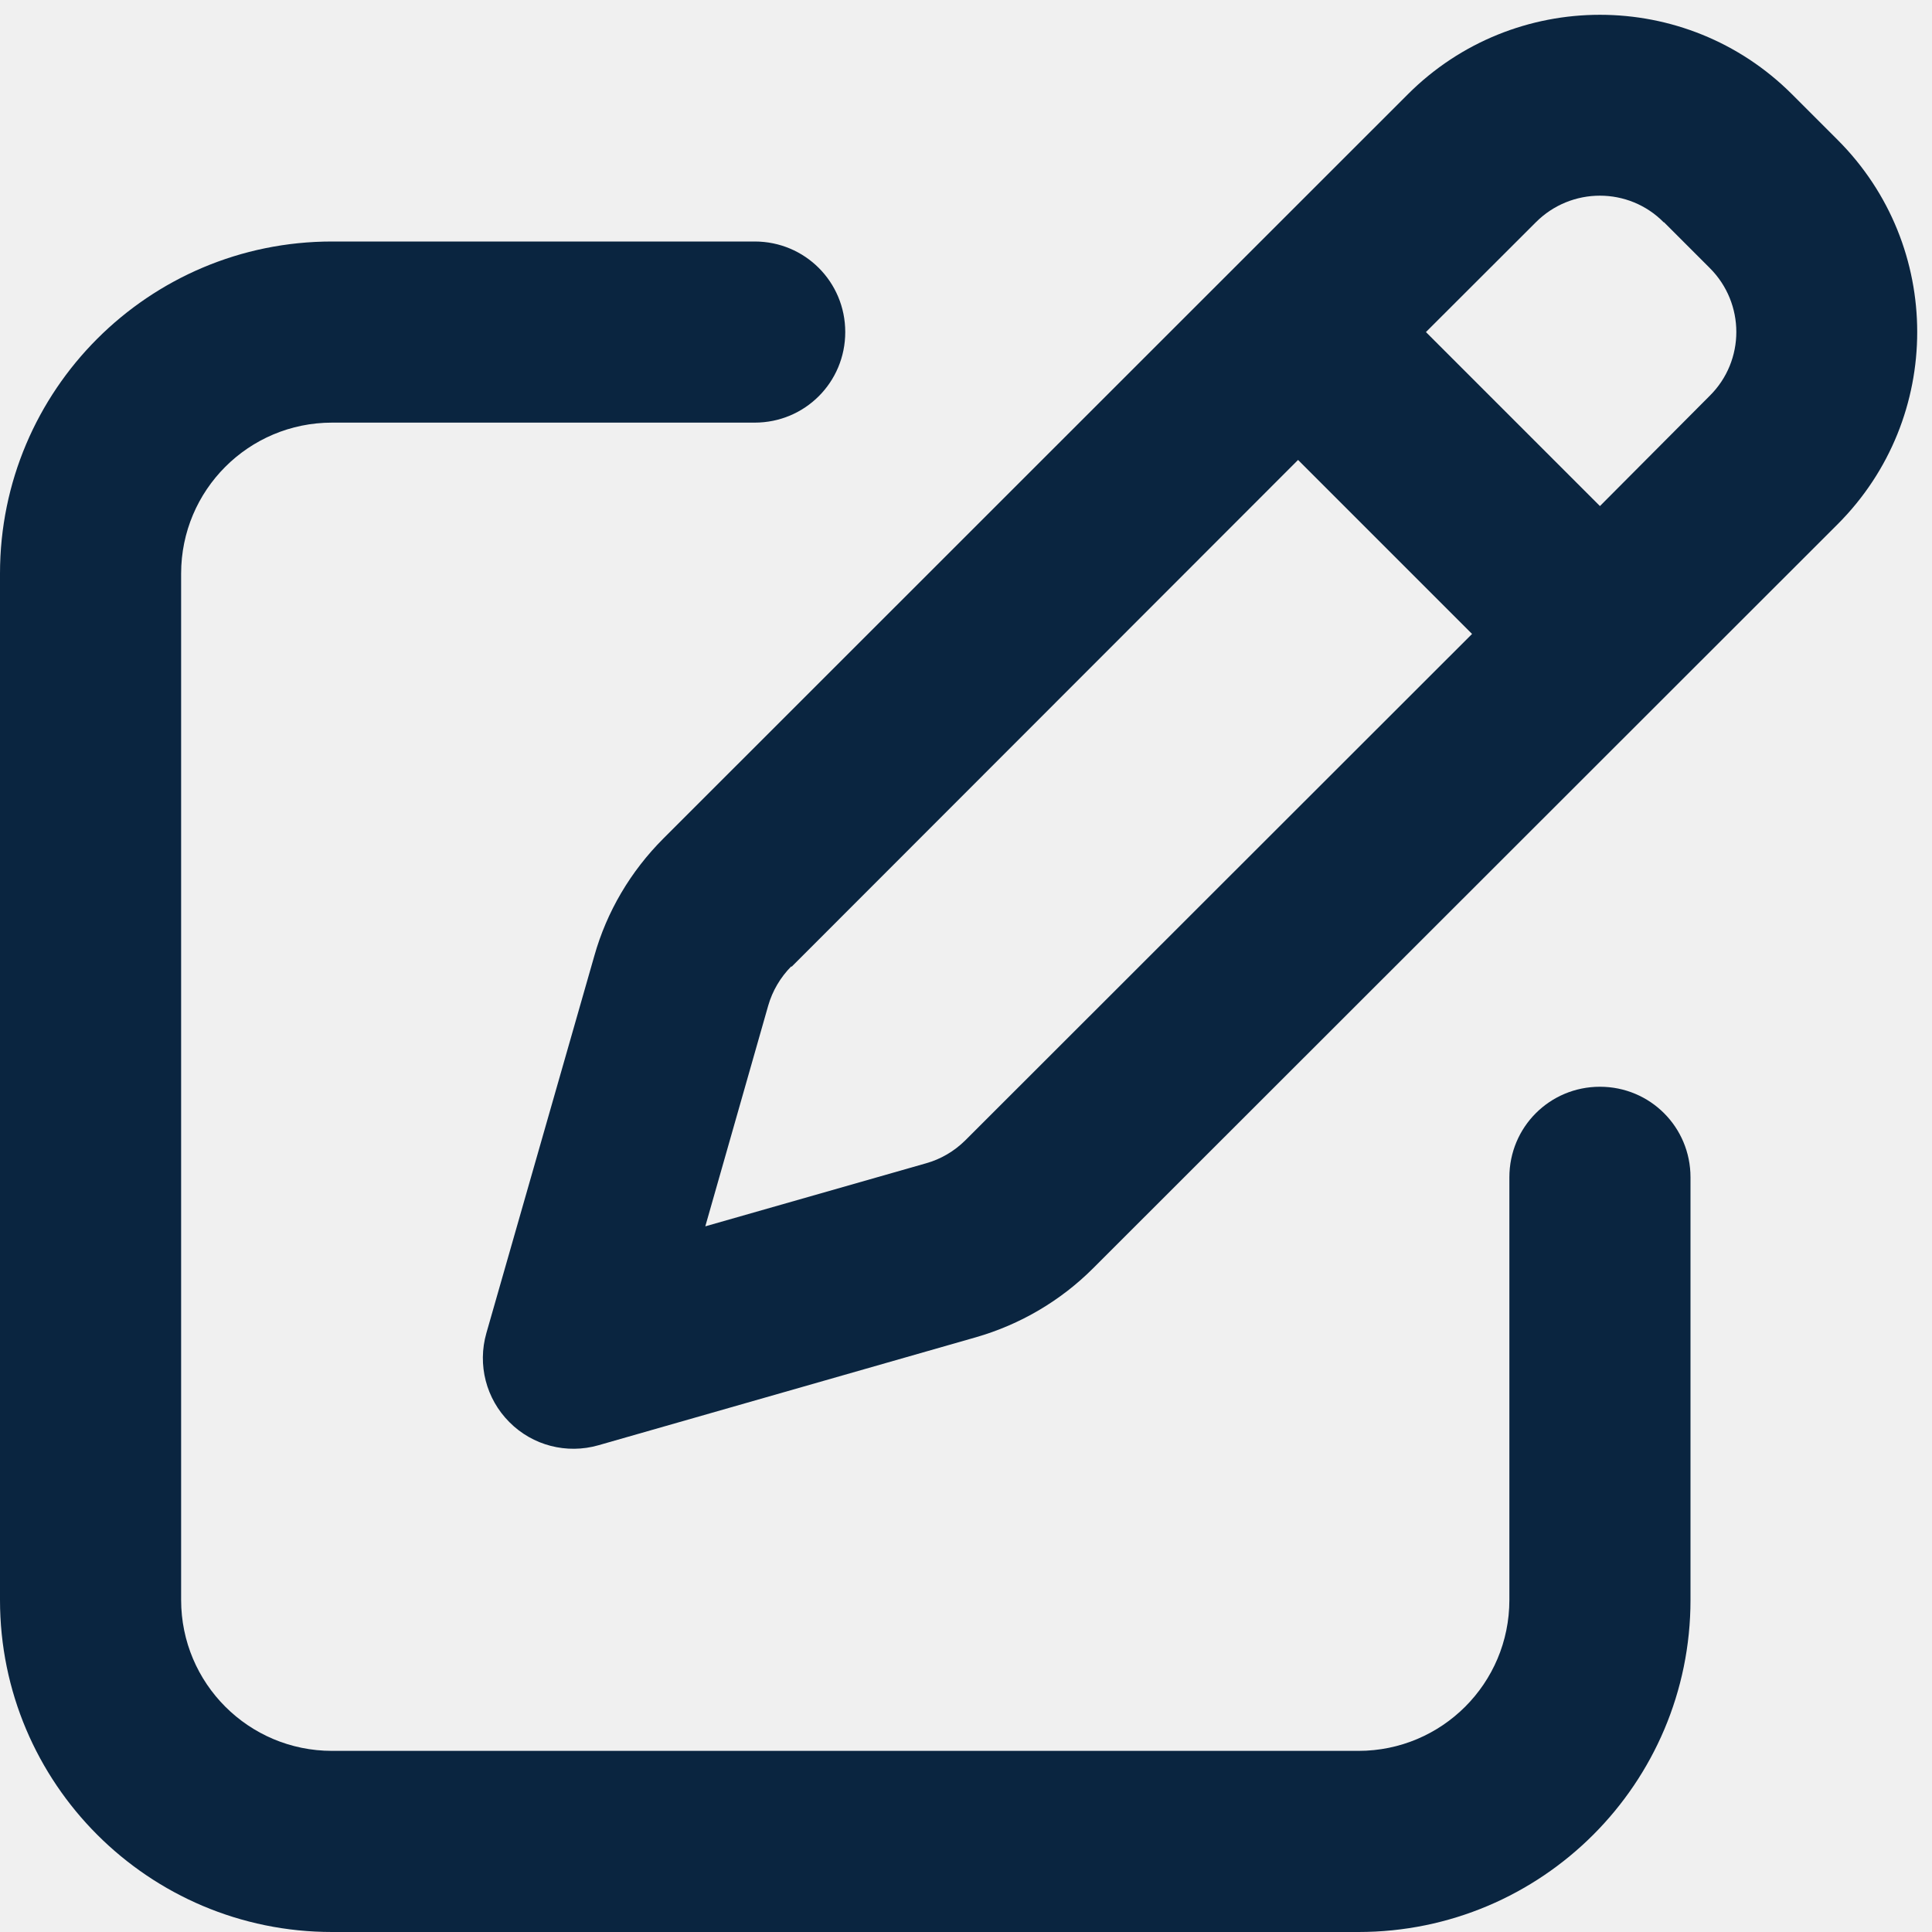
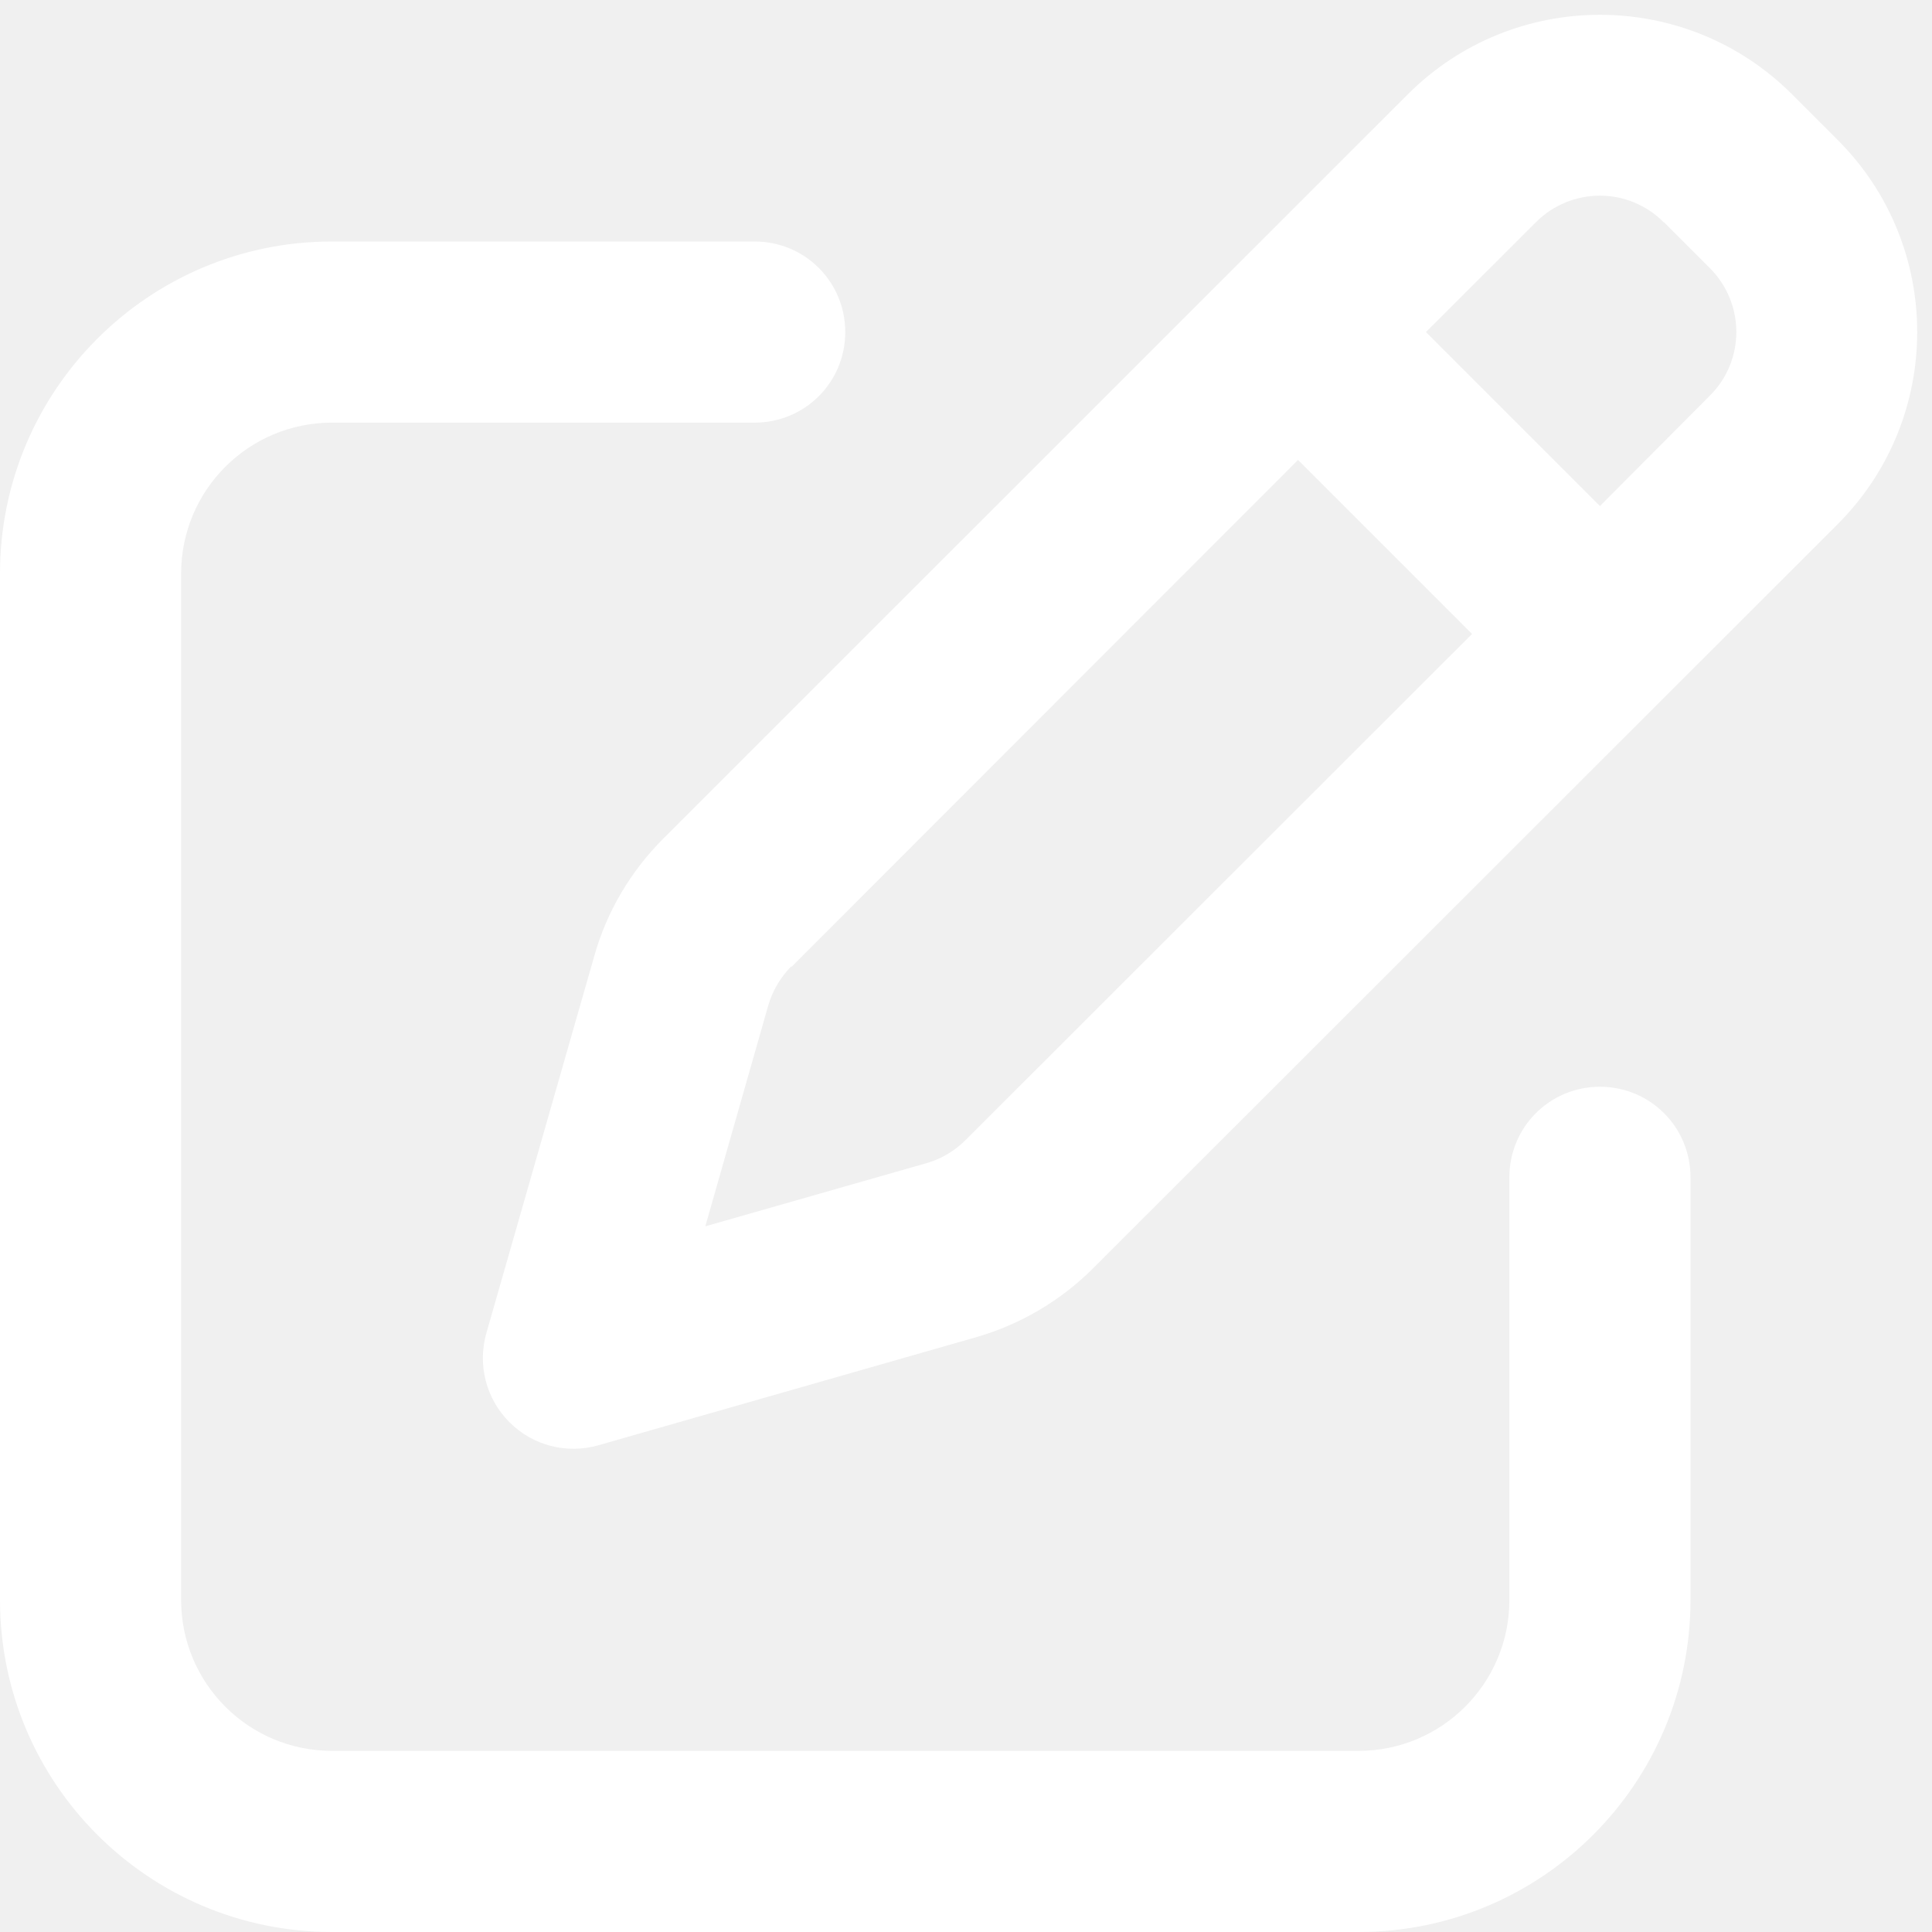
<svg xmlns="http://www.w3.org/2000/svg" width="16" height="16" viewBox="0 0 16 16" fill="none">
  <g id="pen-to-square-regular 1" clip-path="url(#clip0_2823_197)">
-     <path id="Vector" d="M13.781 1.841L14.159 2.219C14.453 2.512 14.453 2.987 14.159 3.278L13.25 4.191L11.809 2.75L12.719 1.841C13.012 1.547 13.488 1.547 13.778 1.841H13.781ZM6.556 8.006L10.75 3.809L12.191 5.25L7.994 9.444C7.903 9.534 7.791 9.6 7.669 9.634L5.841 10.156L6.362 8.328C6.397 8.206 6.463 8.094 6.553 8.003L6.556 8.006ZM11.659 0.781L5.494 6.944C5.222 7.216 5.025 7.55 4.922 7.916L4.028 11.04C3.953 11.303 4.025 11.584 4.219 11.778C4.412 11.972 4.694 12.044 4.956 11.969L8.081 11.075C8.45 10.969 8.784 10.772 9.053 10.503L15.219 4.341C16.097 3.462 16.097 2.037 15.219 1.159L14.841 0.781C13.963 -0.097 12.537 -0.097 11.659 0.781ZM2.75 2C1.231 2 0 3.231 0 4.75V13.25C0 14.769 1.231 16 2.75 16H11.25C12.769 16 14 14.769 14 13.25V9.75C14 9.334 13.666 9 13.25 9C12.834 9 12.5 9.334 12.5 9.75V13.25C12.5 13.941 11.941 14.5 11.25 14.5H2.75C2.059 14.5 1.5 13.941 1.5 13.25V4.75C1.5 4.059 2.059 3.5 2.75 3.5H6.25C6.666 3.5 7 3.166 7 2.75C7 2.334 6.666 2 6.25 2H2.75Z" fill="#0A2540" />
+     <path id="Vector" d="M13.781 1.841L14.159 2.219C14.453 2.512 14.453 2.987 14.159 3.278L13.25 4.191L11.809 2.75L12.719 1.841C13.012 1.547 13.488 1.547 13.778 1.841H13.781ZM6.556 8.006L10.75 3.809L12.191 5.25L7.994 9.444C7.903 9.534 7.791 9.6 7.669 9.634L5.841 10.156L6.362 8.328C6.397 8.206 6.463 8.094 6.553 8.003L6.556 8.006ZM11.659 0.781L5.494 6.944C5.222 7.216 5.025 7.55 4.922 7.916L4.028 11.04C3.953 11.303 4.025 11.584 4.219 11.778C4.412 11.972 4.694 12.044 4.956 11.969L8.081 11.075C8.45 10.969 8.784 10.772 9.053 10.503L15.219 4.341C16.097 3.462 16.097 2.037 15.219 1.159L14.841 0.781C13.963 -0.097 12.537 -0.097 11.659 0.781ZM2.75 2C1.231 2 0 3.231 0 4.75V13.25C0 14.769 1.231 16 2.75 16H11.25C12.769 16 14 14.769 14 13.25V9.75C14 9.334 13.666 9 13.25 9C12.834 9 12.5 9.334 12.5 9.75V13.25C12.5 13.941 11.941 14.5 11.25 14.5H2.75C2.059 14.5 1.5 13.941 1.5 13.25V4.75C1.5 4.059 2.059 3.5 2.75 3.5H6.25C6.666 3.5 7 3.166 7 2.75C7 2.334 6.666 2 6.25 2H2.75Z" fill="white" />
  </g>
  <defs>
    <clipPath id="clip0_2823_197">
      <rect width="16" height="16" fill="white" />
    </clipPath>
  </defs>
</svg>
